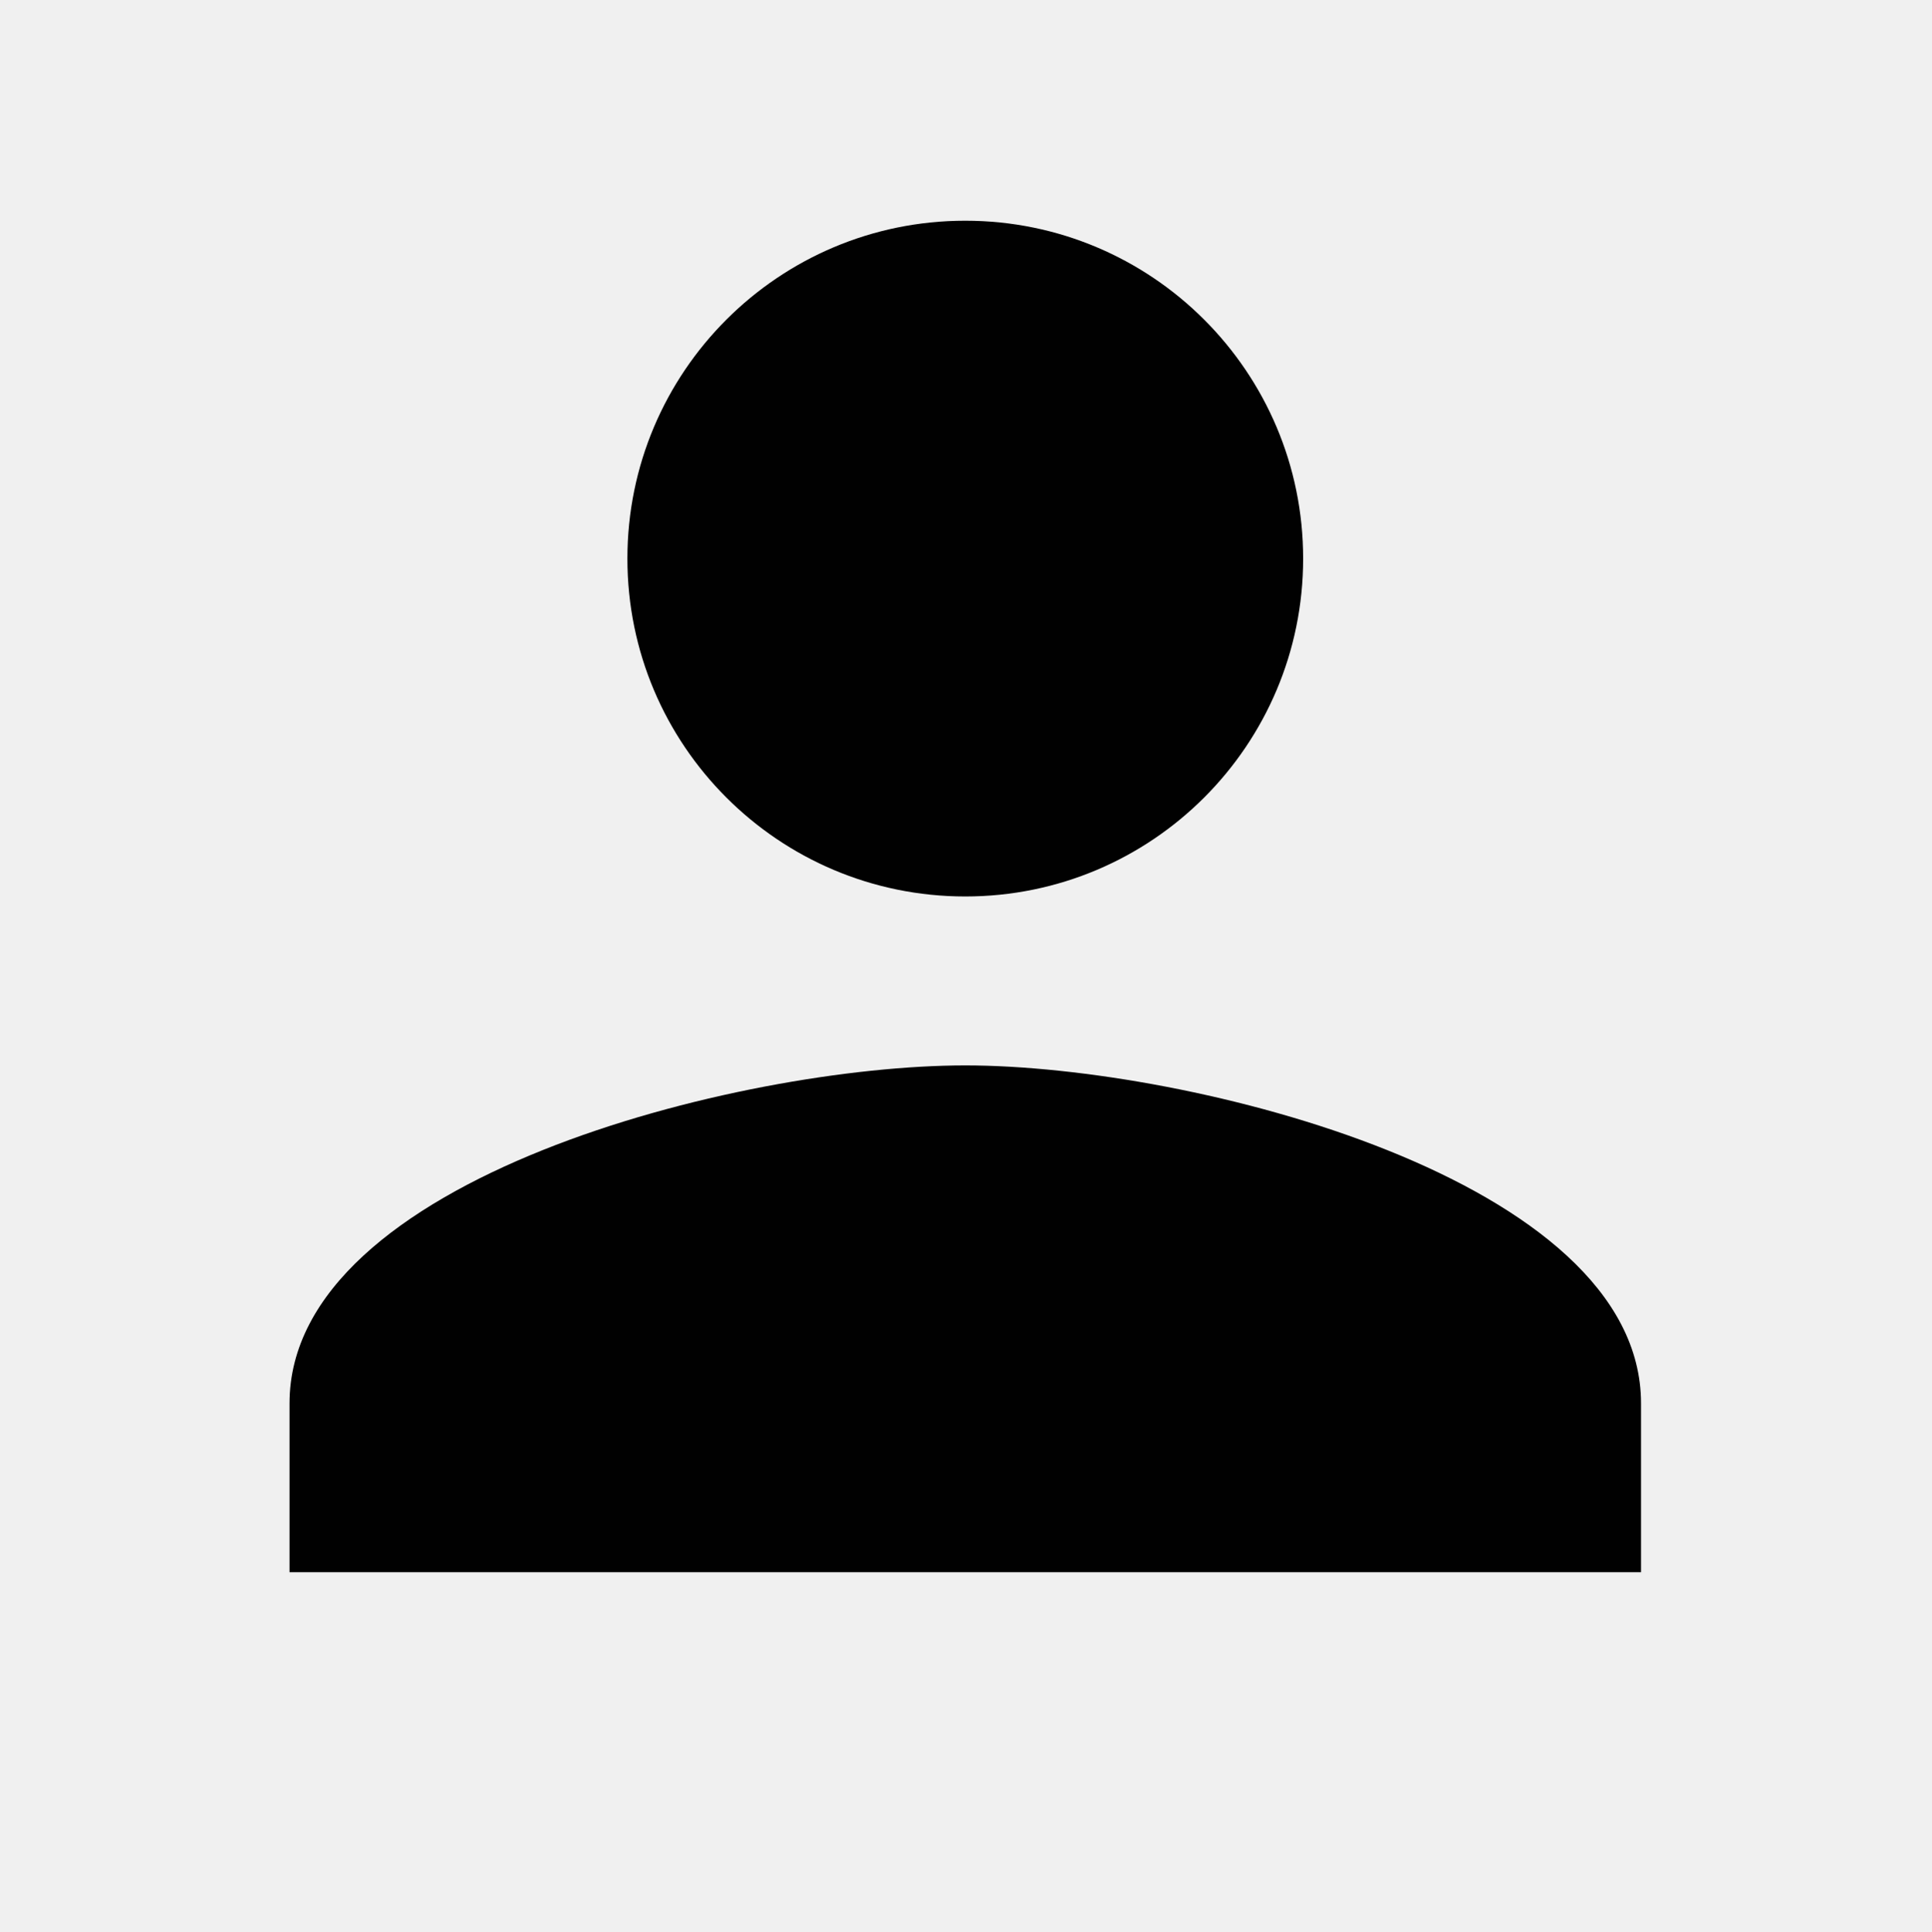
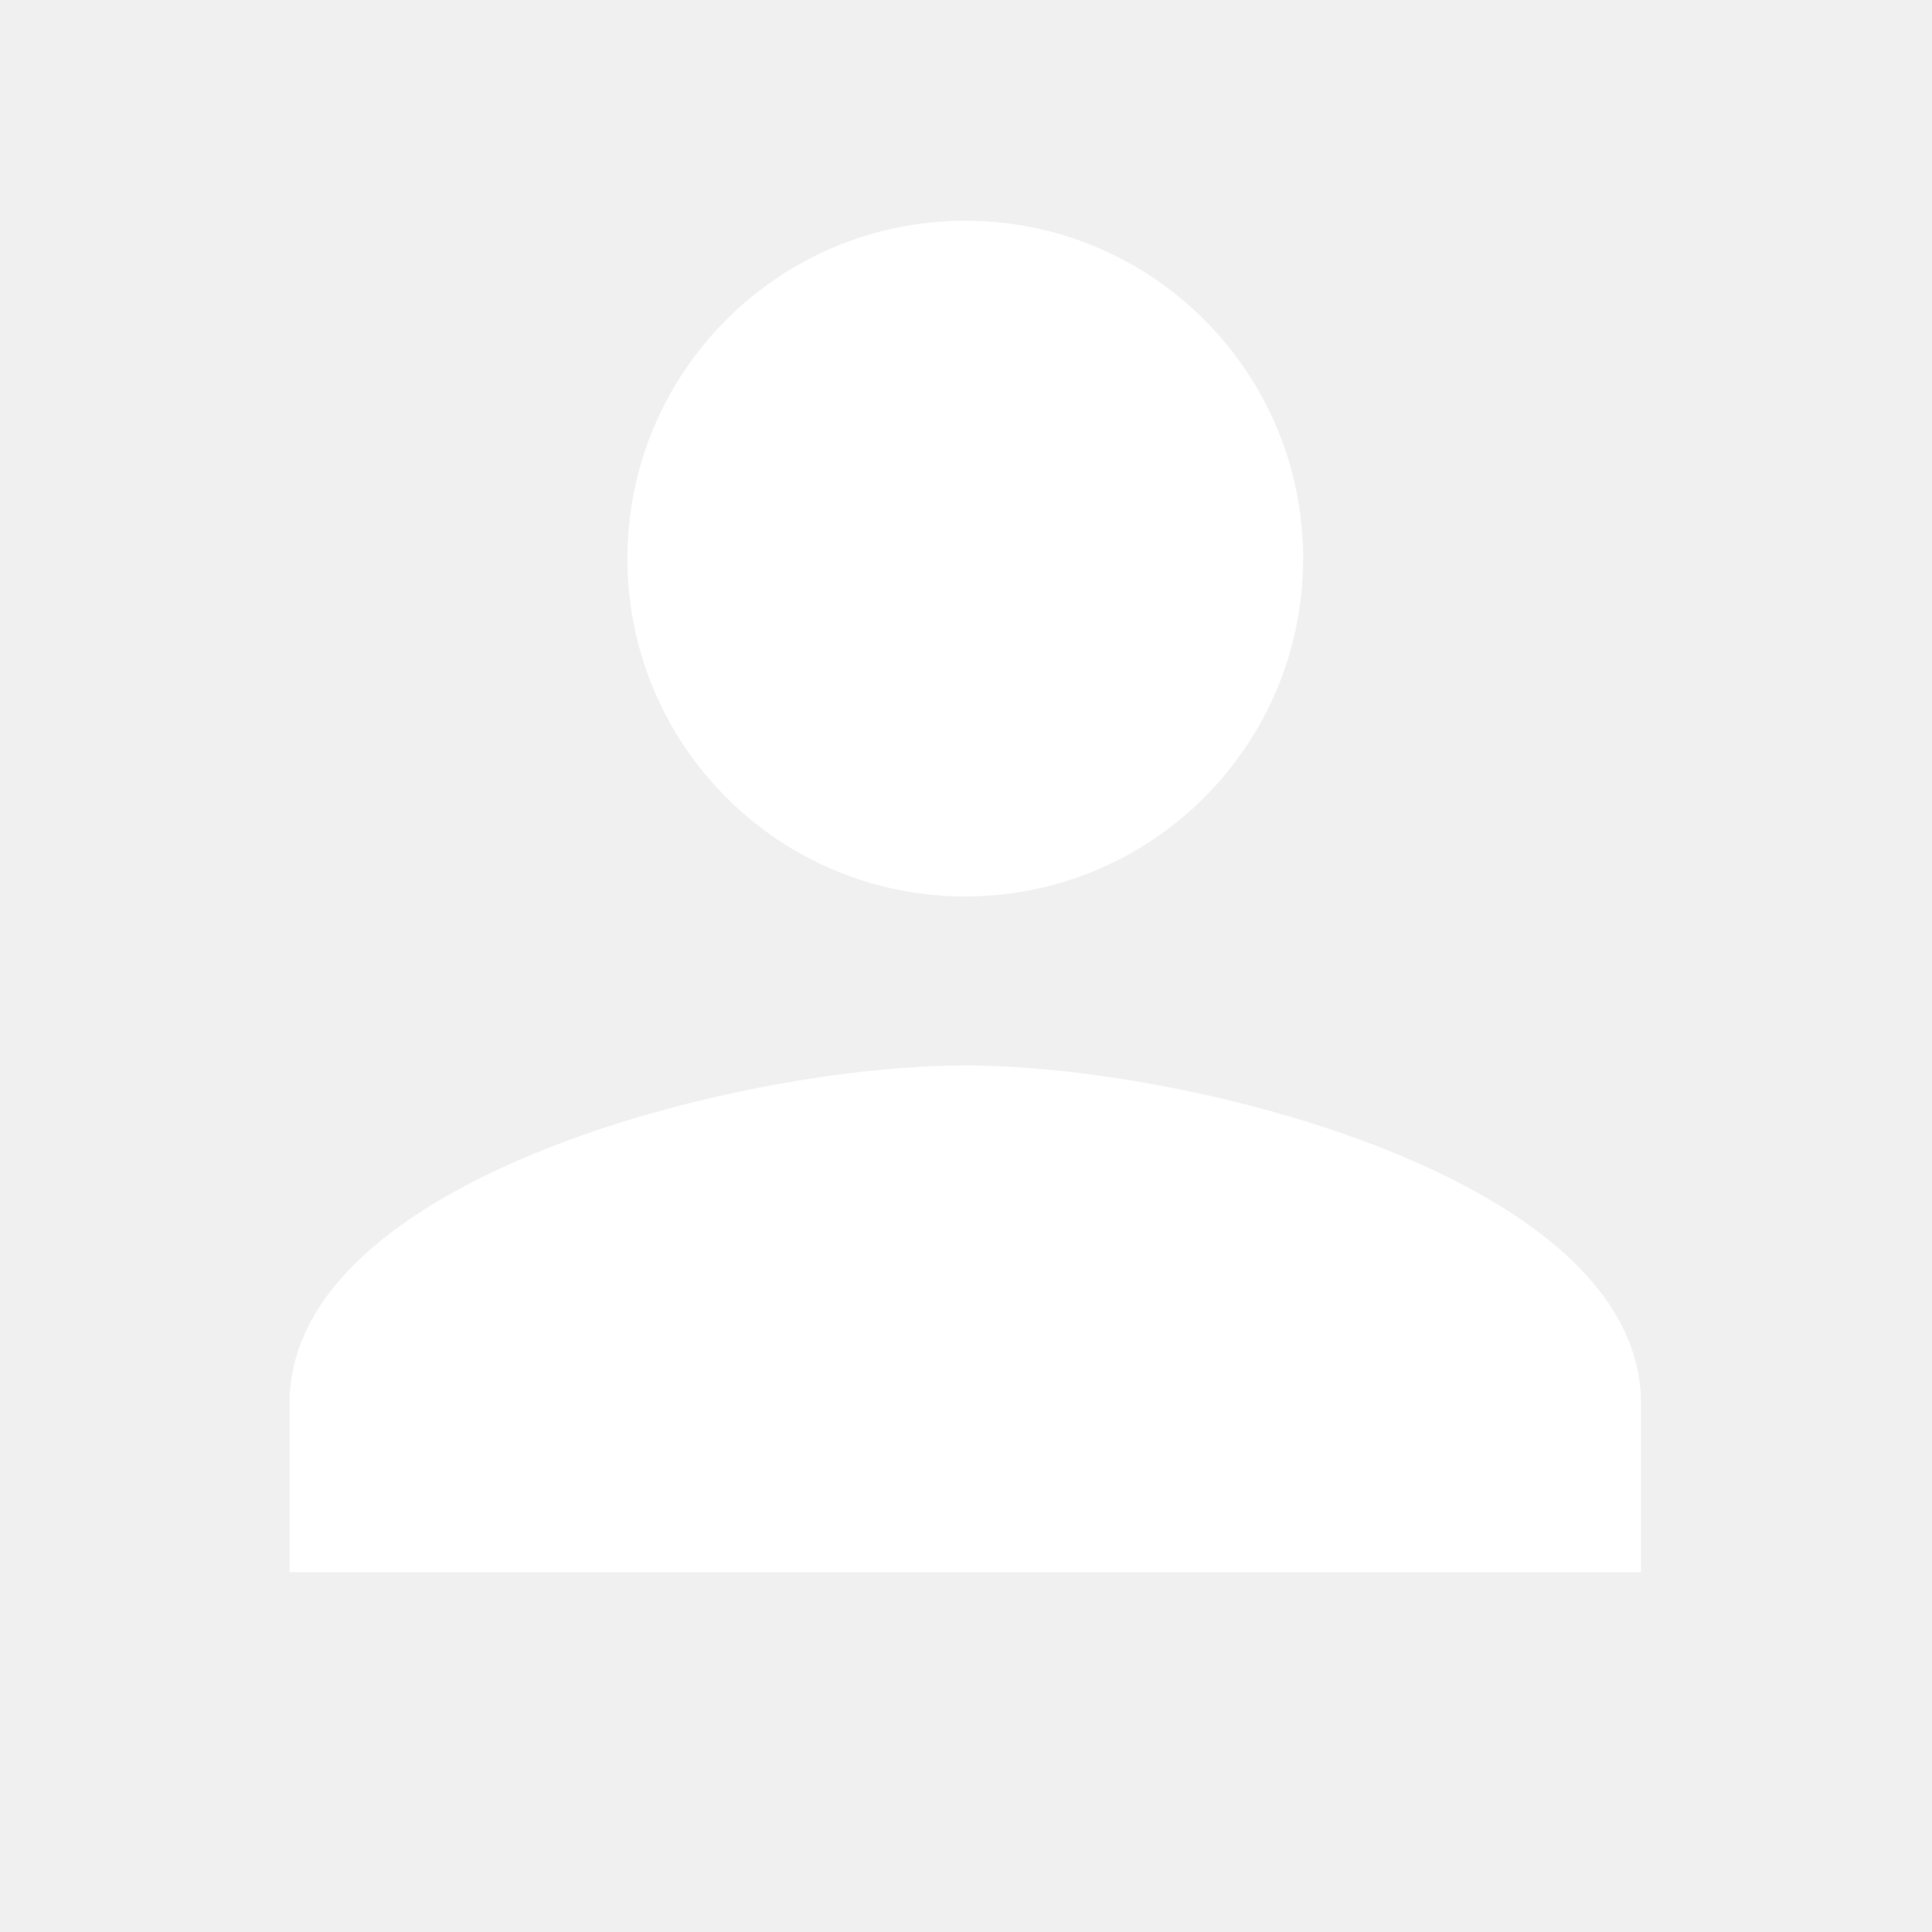
<svg xmlns="http://www.w3.org/2000/svg" version="1.1" id="Layer_1" x="0px" y="0px" viewBox="0 0 283.5 283.5" style="enable-background:new 0 0 283.5 283.5;" xml:space="preserve">
  <style type="text/css">
	.Half_x0020_Highlight_x0020_Blue{fill:url(#SVGID_1_);stroke:#FFFFFF;stroke-width:0.25;stroke-miterlimit:1;}
	.st0{fill:none;stroke:#000000;stroke-miterlimit:10;}
- 	.st1{fill:#060606;}
- 	.st2{fill:#010101;}
+ 	.st1{fill:#FFFFFF;}
+ 	.st2{fill:#060606;}
	.st3{opacity:0.3;fill:#060606;}
- 	.st4{fill:url(#SVGID_2_);}
- 	.st5{fill:#FFFFFF;}
- 	.st6{fill:url(#SVGID_3_);}
- 	.st7{fill:url(#SVGID_4_);}
- 	.st8{fill:url(#SVGID_5_);}
- 	.st9{fill:url(#SVGID_6_);}
- 	.st10{fill:#040404;}
- 	.st11{fill:#30B454;}
- 	.st12{opacity:0.5;}
- 	.st13{fill:none;}
+ 	.st4{fill:#30B454;}
+ 	.st5{opacity:0.5;}
</style>
  <linearGradient id="SVGID_1_" gradientUnits="userSpaceOnUse" x1="-935.43" y1="-2273.863" x2="-935.43" y2="-2274.863">
    <stop offset="0" style="stop-color:#2D409A" />
    <stop offset="0.618" style="stop-color:#2A3282" />
    <stop offset="0.629" style="stop-color:#2A3592" />
    <stop offset="0.983" style="stop-color:#0063A0" />
  </linearGradient>
  <g id="RSS_-_Grey">
    <g id="Reload_-_Orange">
      <g id="Hand">
		</g>
    </g>
  </g>
  <g id="Info">
    <g id="Delete">
	</g>
    <g id="Check">
      <g id="Help">
        <g id="Add_Favorite">
          <g id="Favorite">
            <g id="Photo">
              <g id="Zoom_In">
						</g>
            </g>
          </g>
        </g>
      </g>
    </g>
  </g>
-   <path class="st2" d="M141.7,131.6c27.4,0,49.6-22.2,49.6-49.6s-22.2-49.6-49.6-49.6S92.1,54.6,92.1,82S114.3,131.6,141.7,131.6z   M141.7,156.4c-33.1,0-99.2,16.6-99.2,49.6v24.8h198.4V206C240.9,173.1,174.8,156.4,141.7,156.4z" />
+   <path class="st1" d="M141.7,131.6c27.4,0,49.6-22.2,49.6-49.6s-22.2-49.6-49.6-49.6S92.1,54.6,92.1,82S114.3,131.6,141.7,131.6z   M141.7,156.4c-33.1,0-99.2,16.6-99.2,49.6v24.8h198.4V206C240.9,173.1,174.8,156.4,141.7,156.4z" />
</svg>
